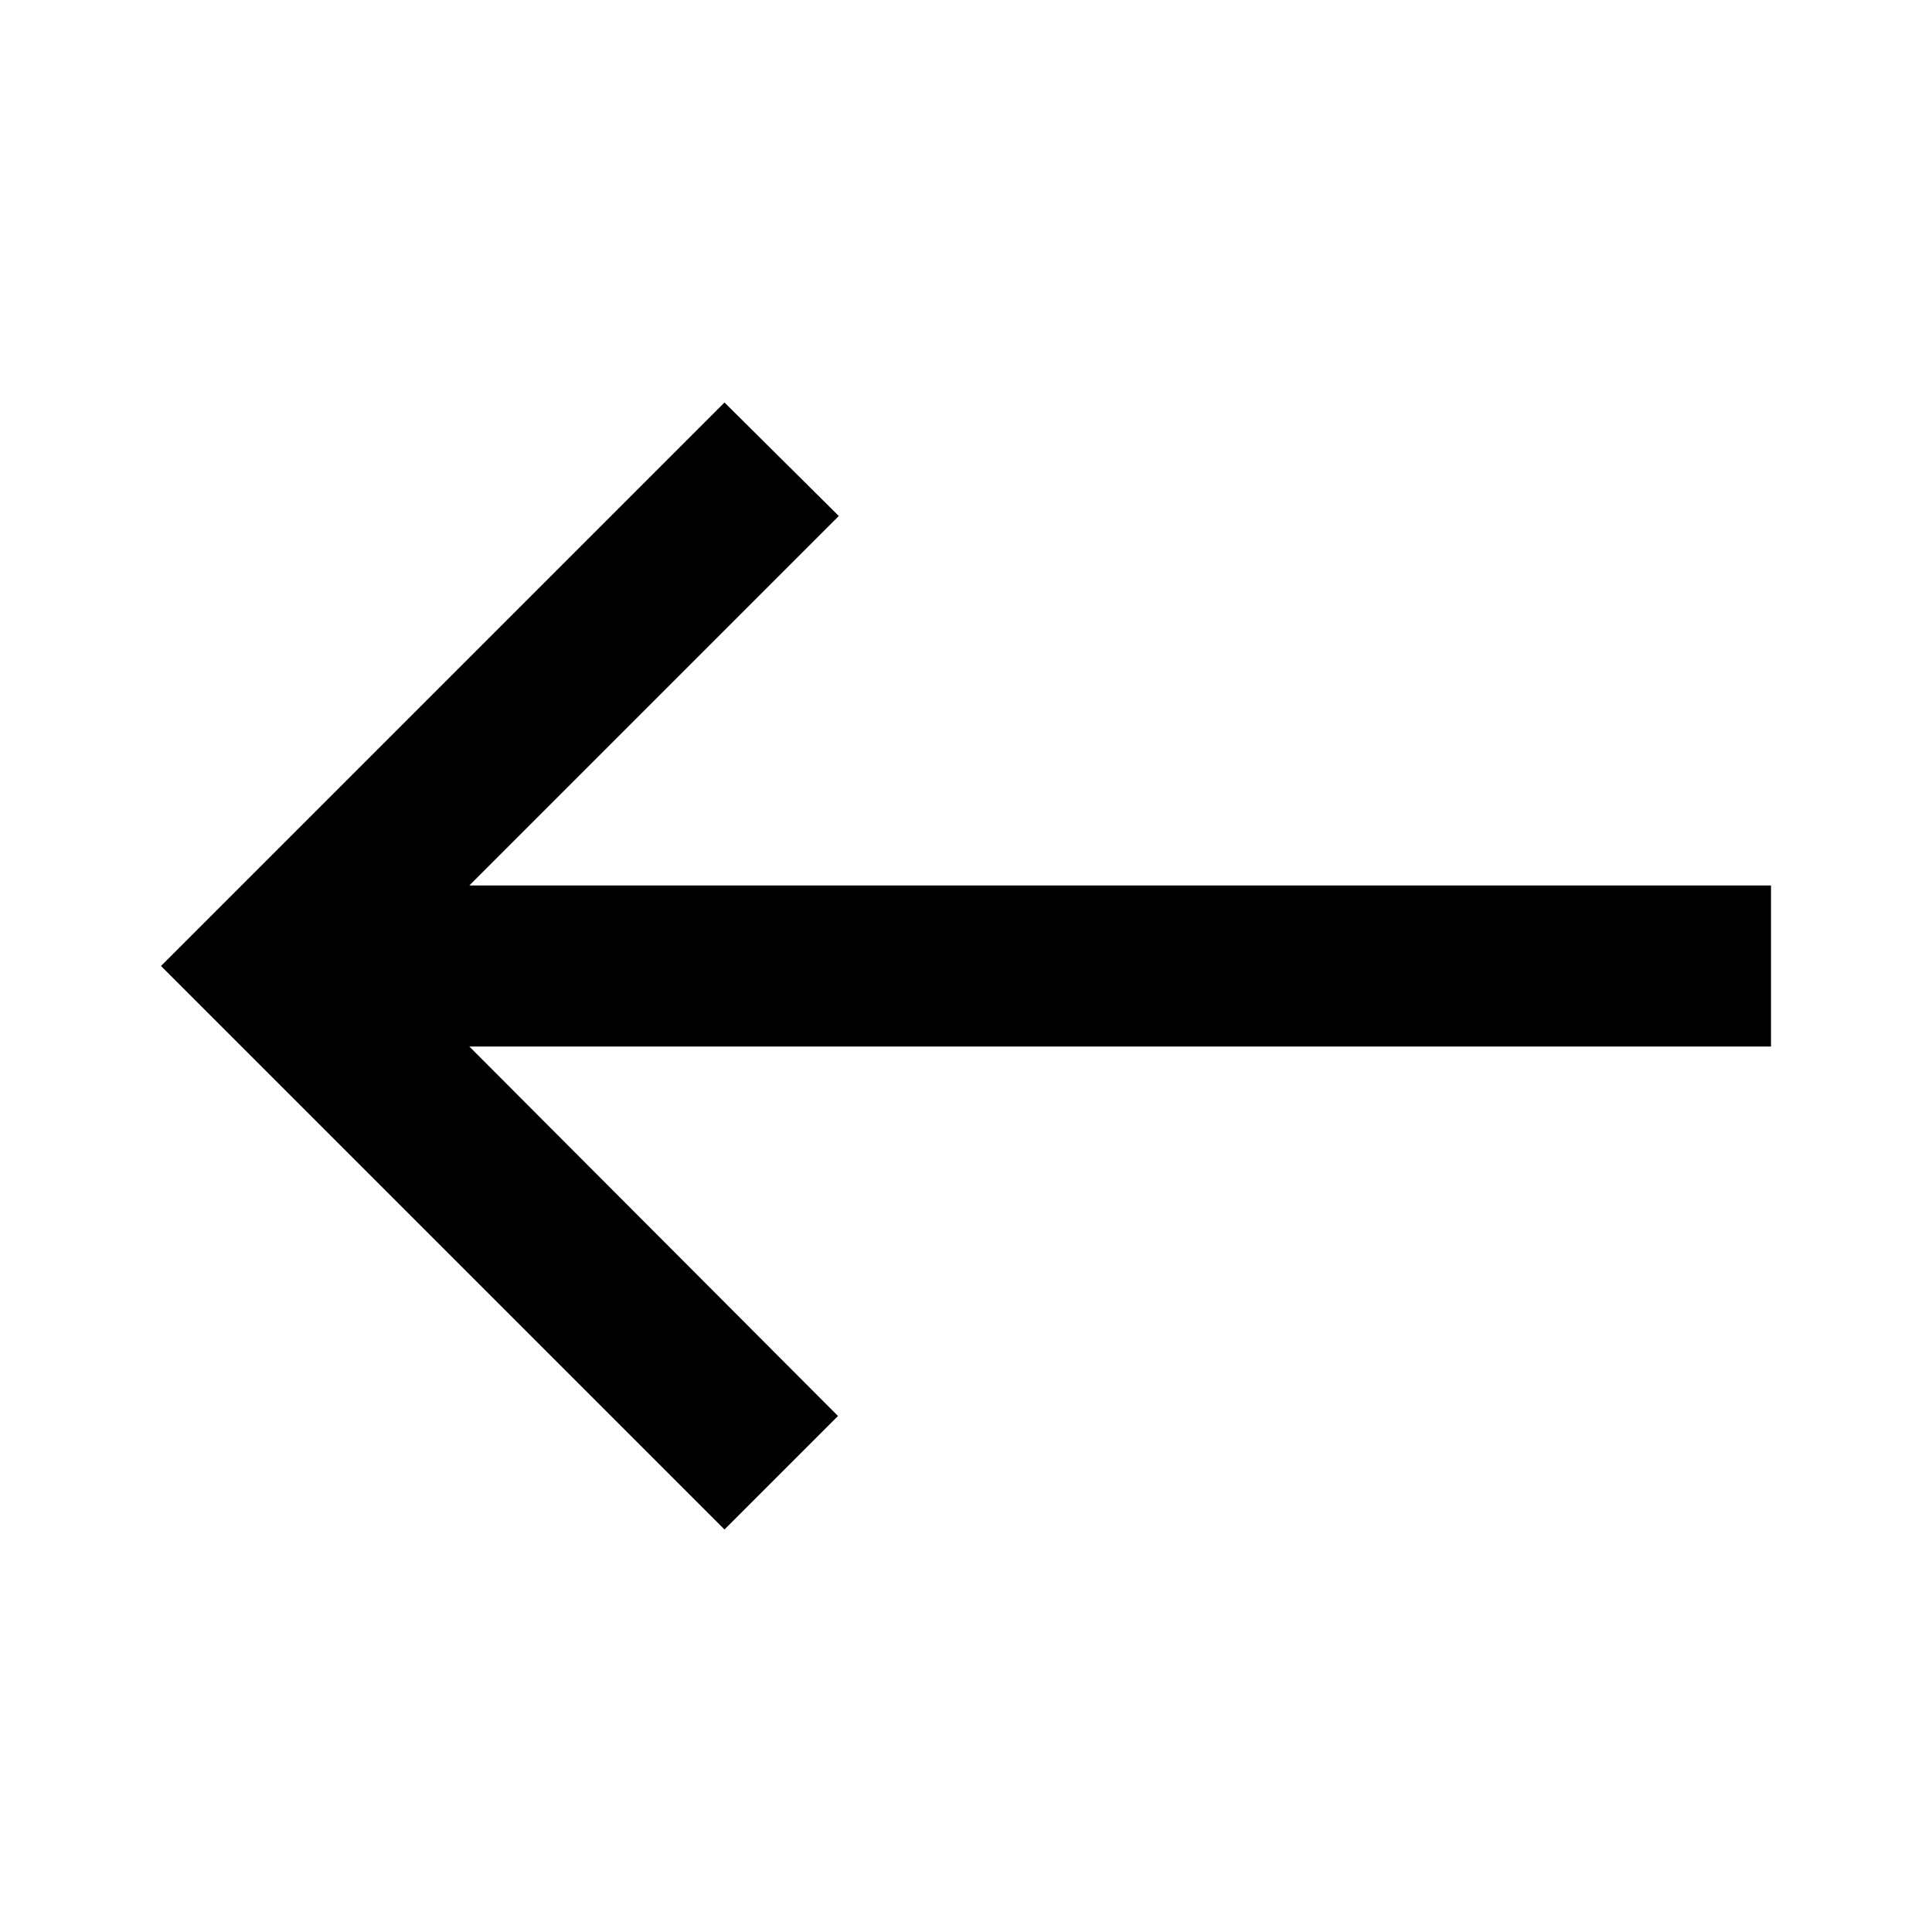
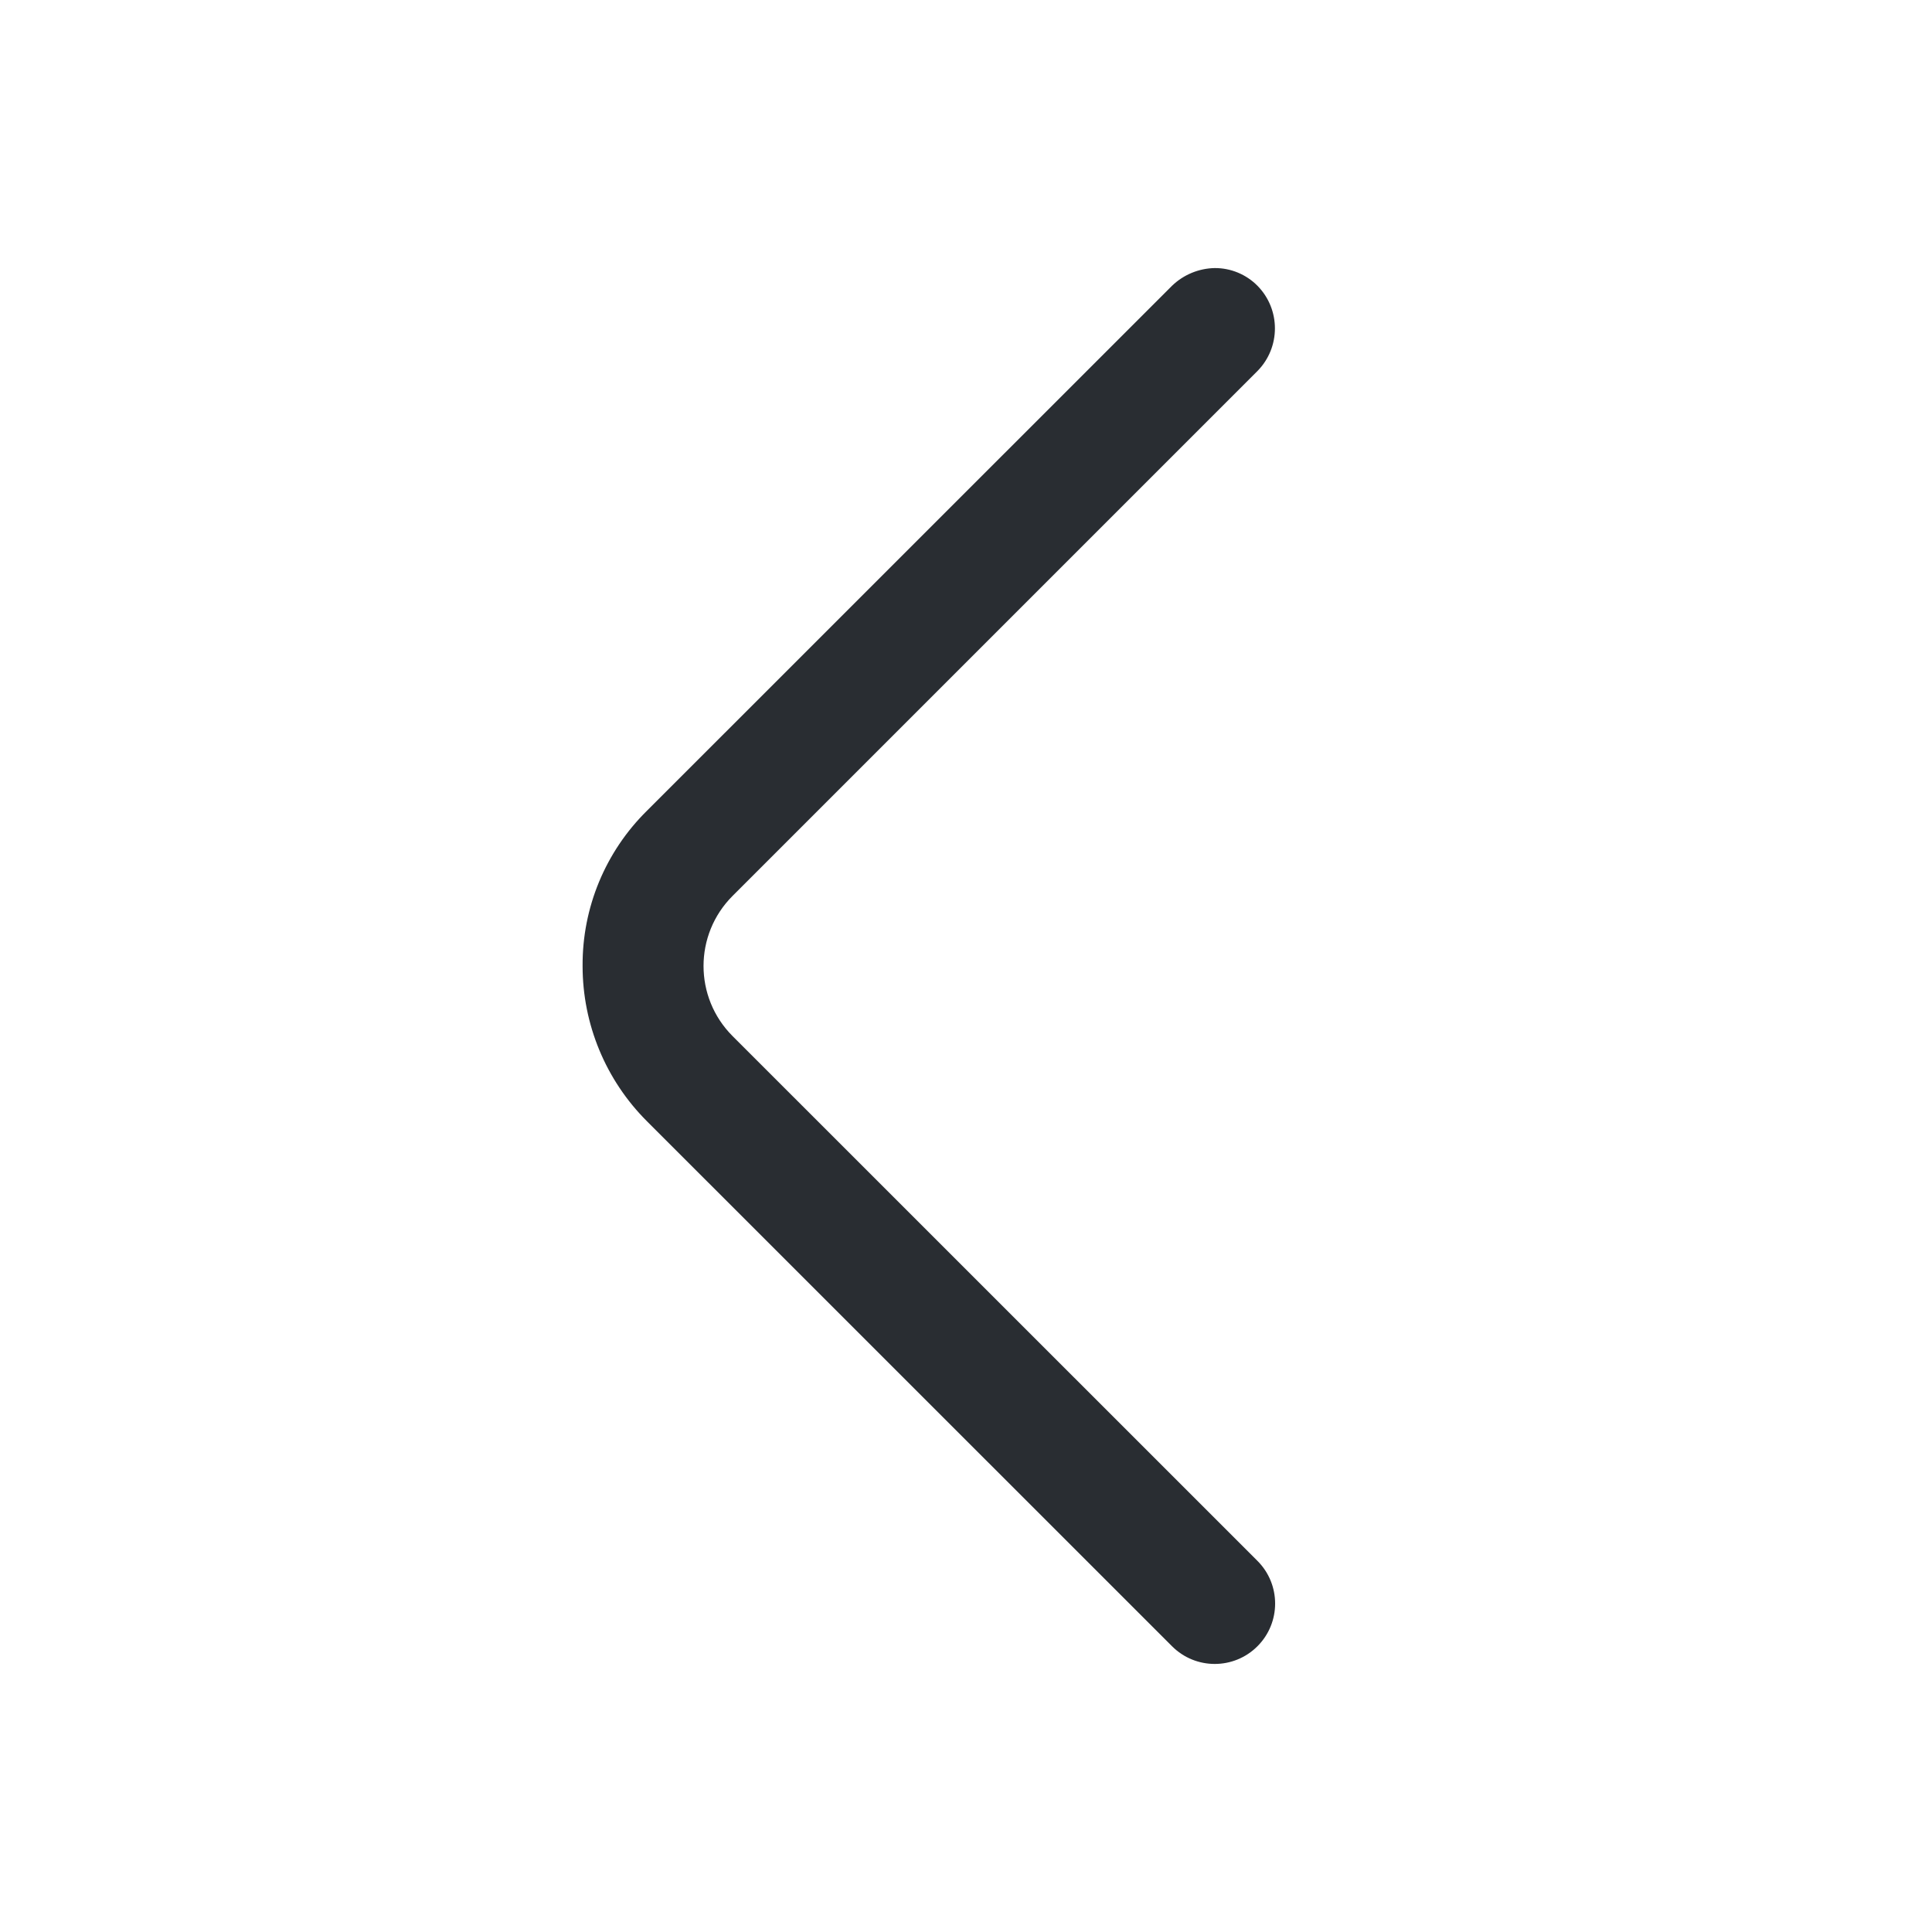
- <svg xmlns="http://www.w3.org/2000/svg" id="west_black_24dp_1_" data-name="west_black_24dp (1)" width="24" height="24" viewBox="0 0 24 24">
-   <rect id="Rectangle_1948" data-name="Rectangle 1948" width="24" height="24" fill="none" />
-   <path id="Path_4335" data-name="Path 4335" d="M9,19l1.41-1.41L5.83,13H22V11H5.83l4.59-4.59L9,5,2,12Z" />
+ <svg xmlns="http://www.w3.org/2000/svg" width="20" height="20" viewBox="0 0 20 20">
+   <g id="vuesax_outline_arrow-right" data-name="vuesax/outline/arrow-right" transform="translate(320 272) rotate(180)">
+     <g id="arrow-right" transform="translate(300 252)">
+       <path id="Vector" d="M.623,14.448a.618.618,0,0,1-.442-.183.629.629,0,0,1,0-.883L5.615,7.948a1.026,1.026,0,0,0,0-1.45L.181,1.065A.625.625,0,0,1,1.065.181L6.5,5.615a2.27,2.27,0,0,1,.667,1.608A2.236,2.236,0,0,1,6.5,8.831L1.065,14.265A.655.655,0,0,1,.623,14.448Z" transform="translate(6.802 2.777)" fill="#292d32" />
+       <path id="Vector-2" data-name="Vector" d="M0,0H20V20H0Z" fill="none" opacity="0" />
+     </g>
+   </g>
</svg>
